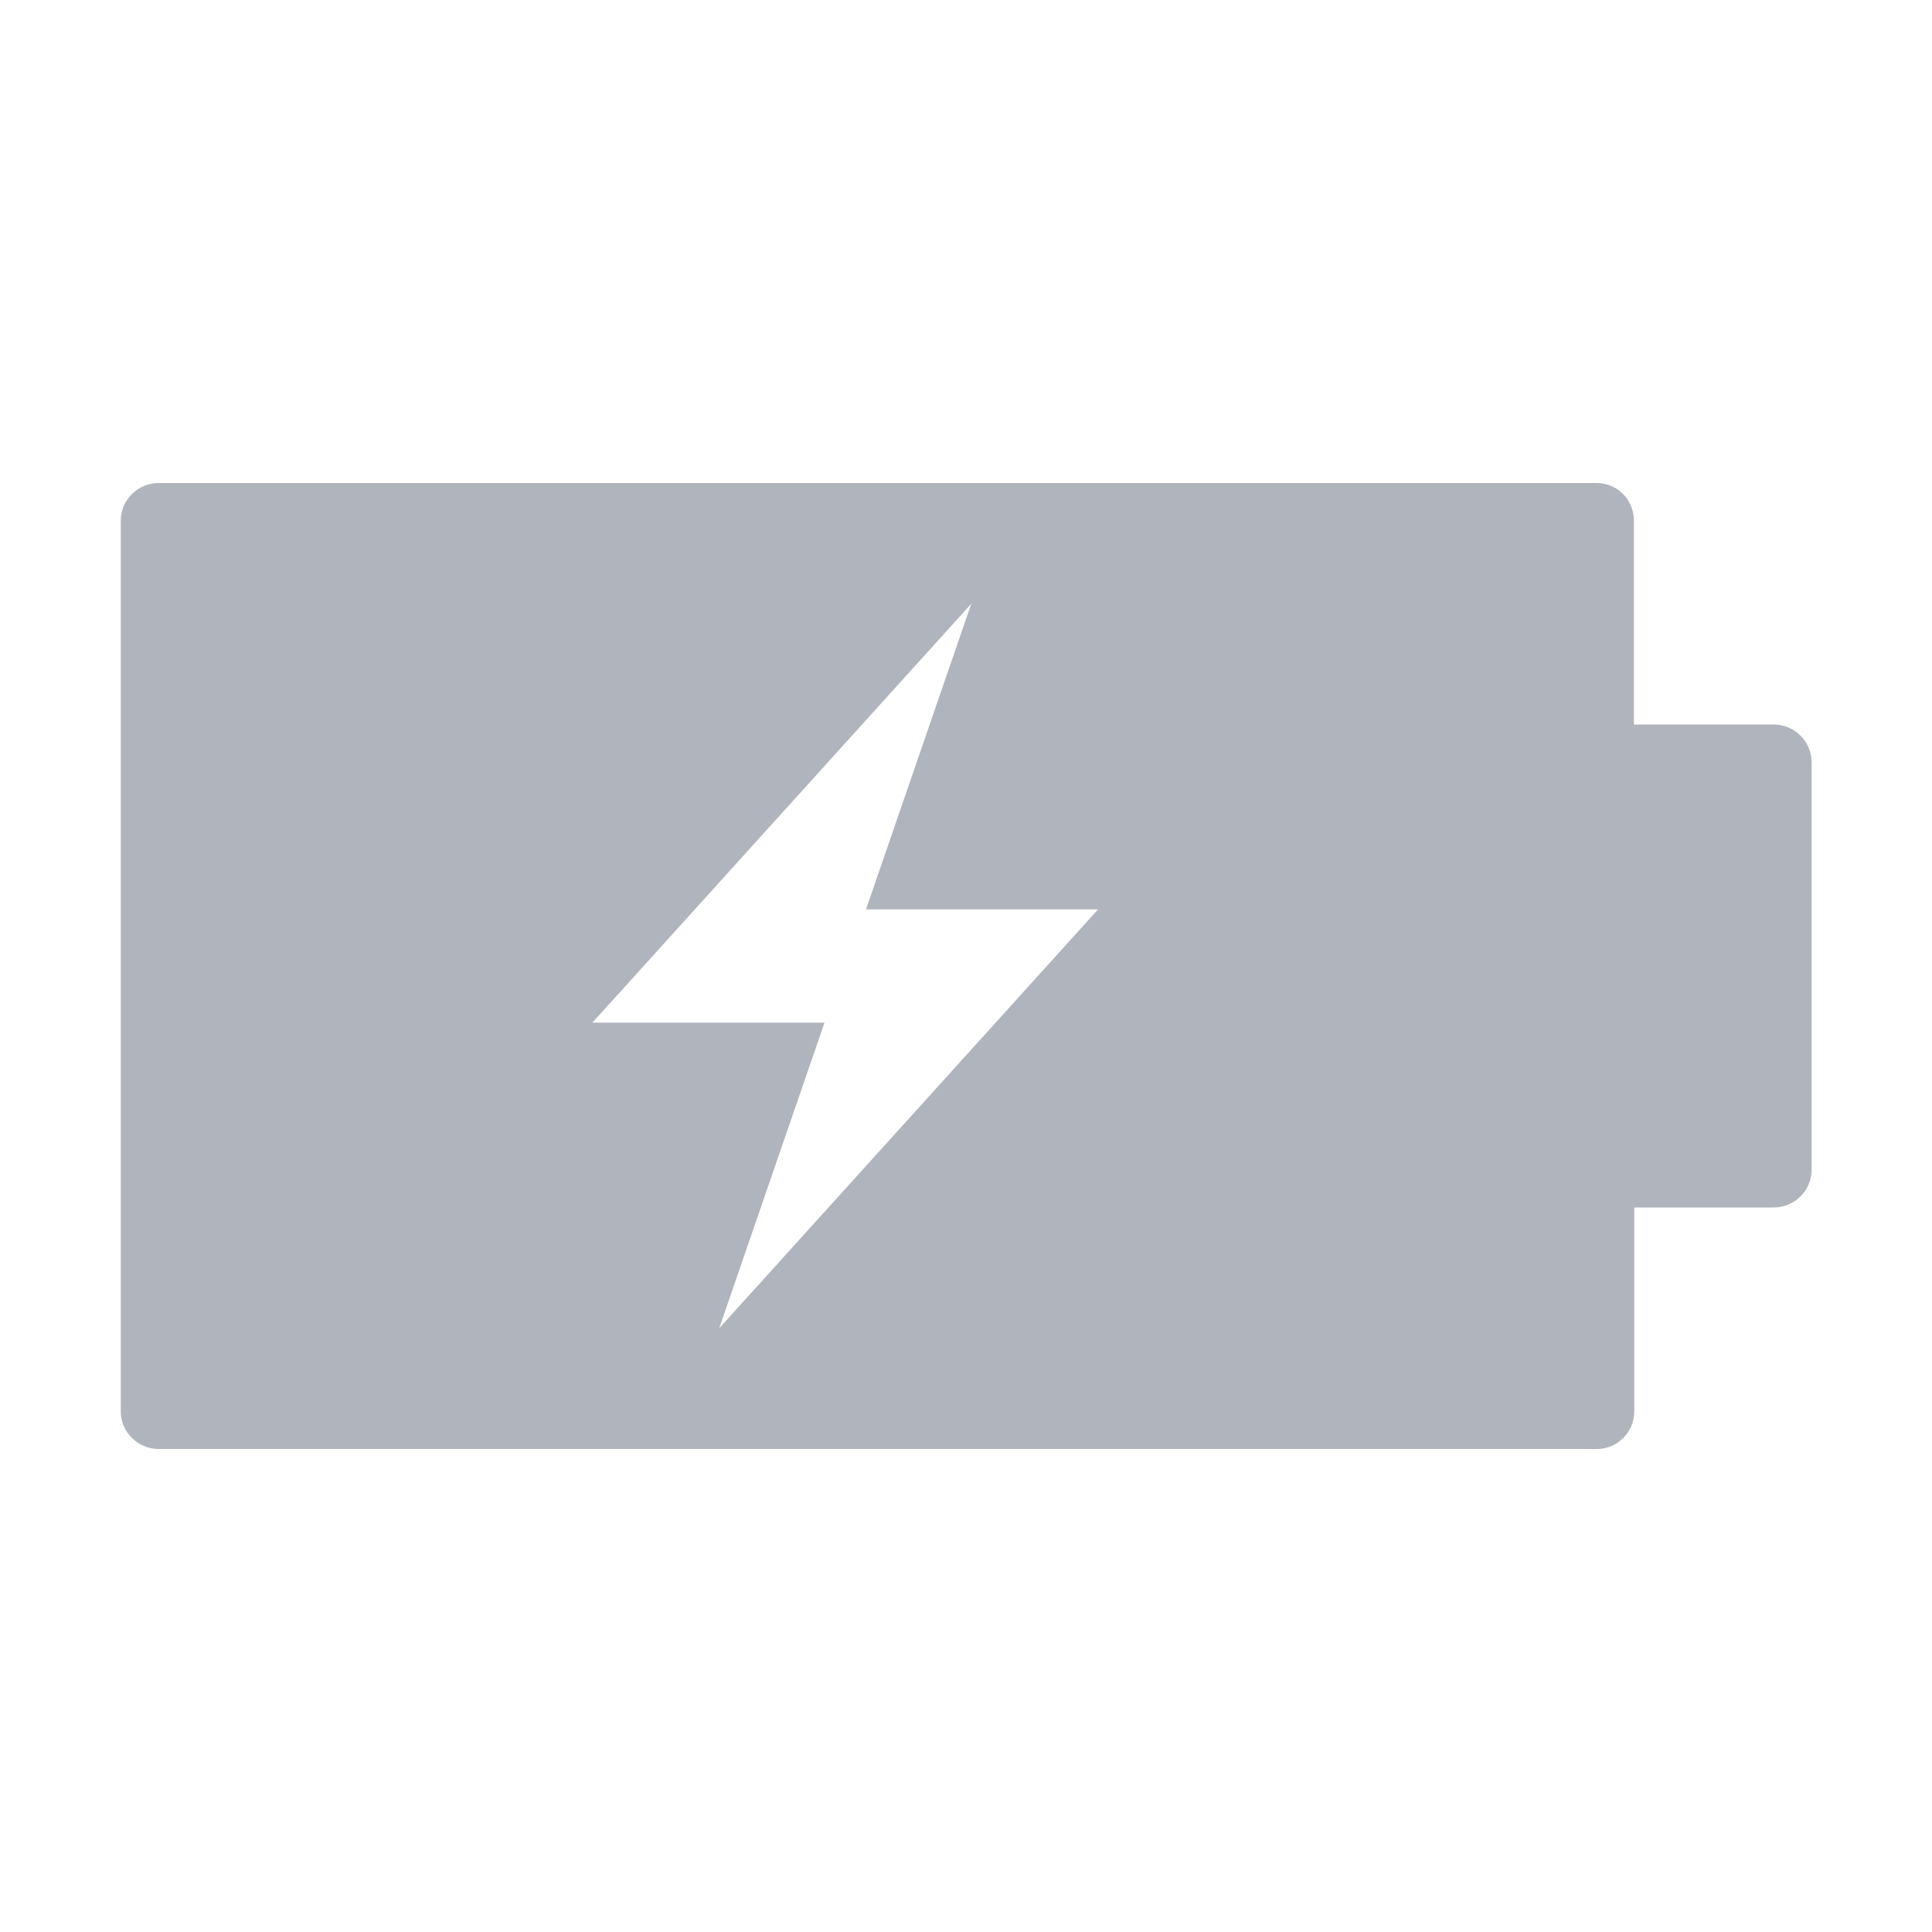
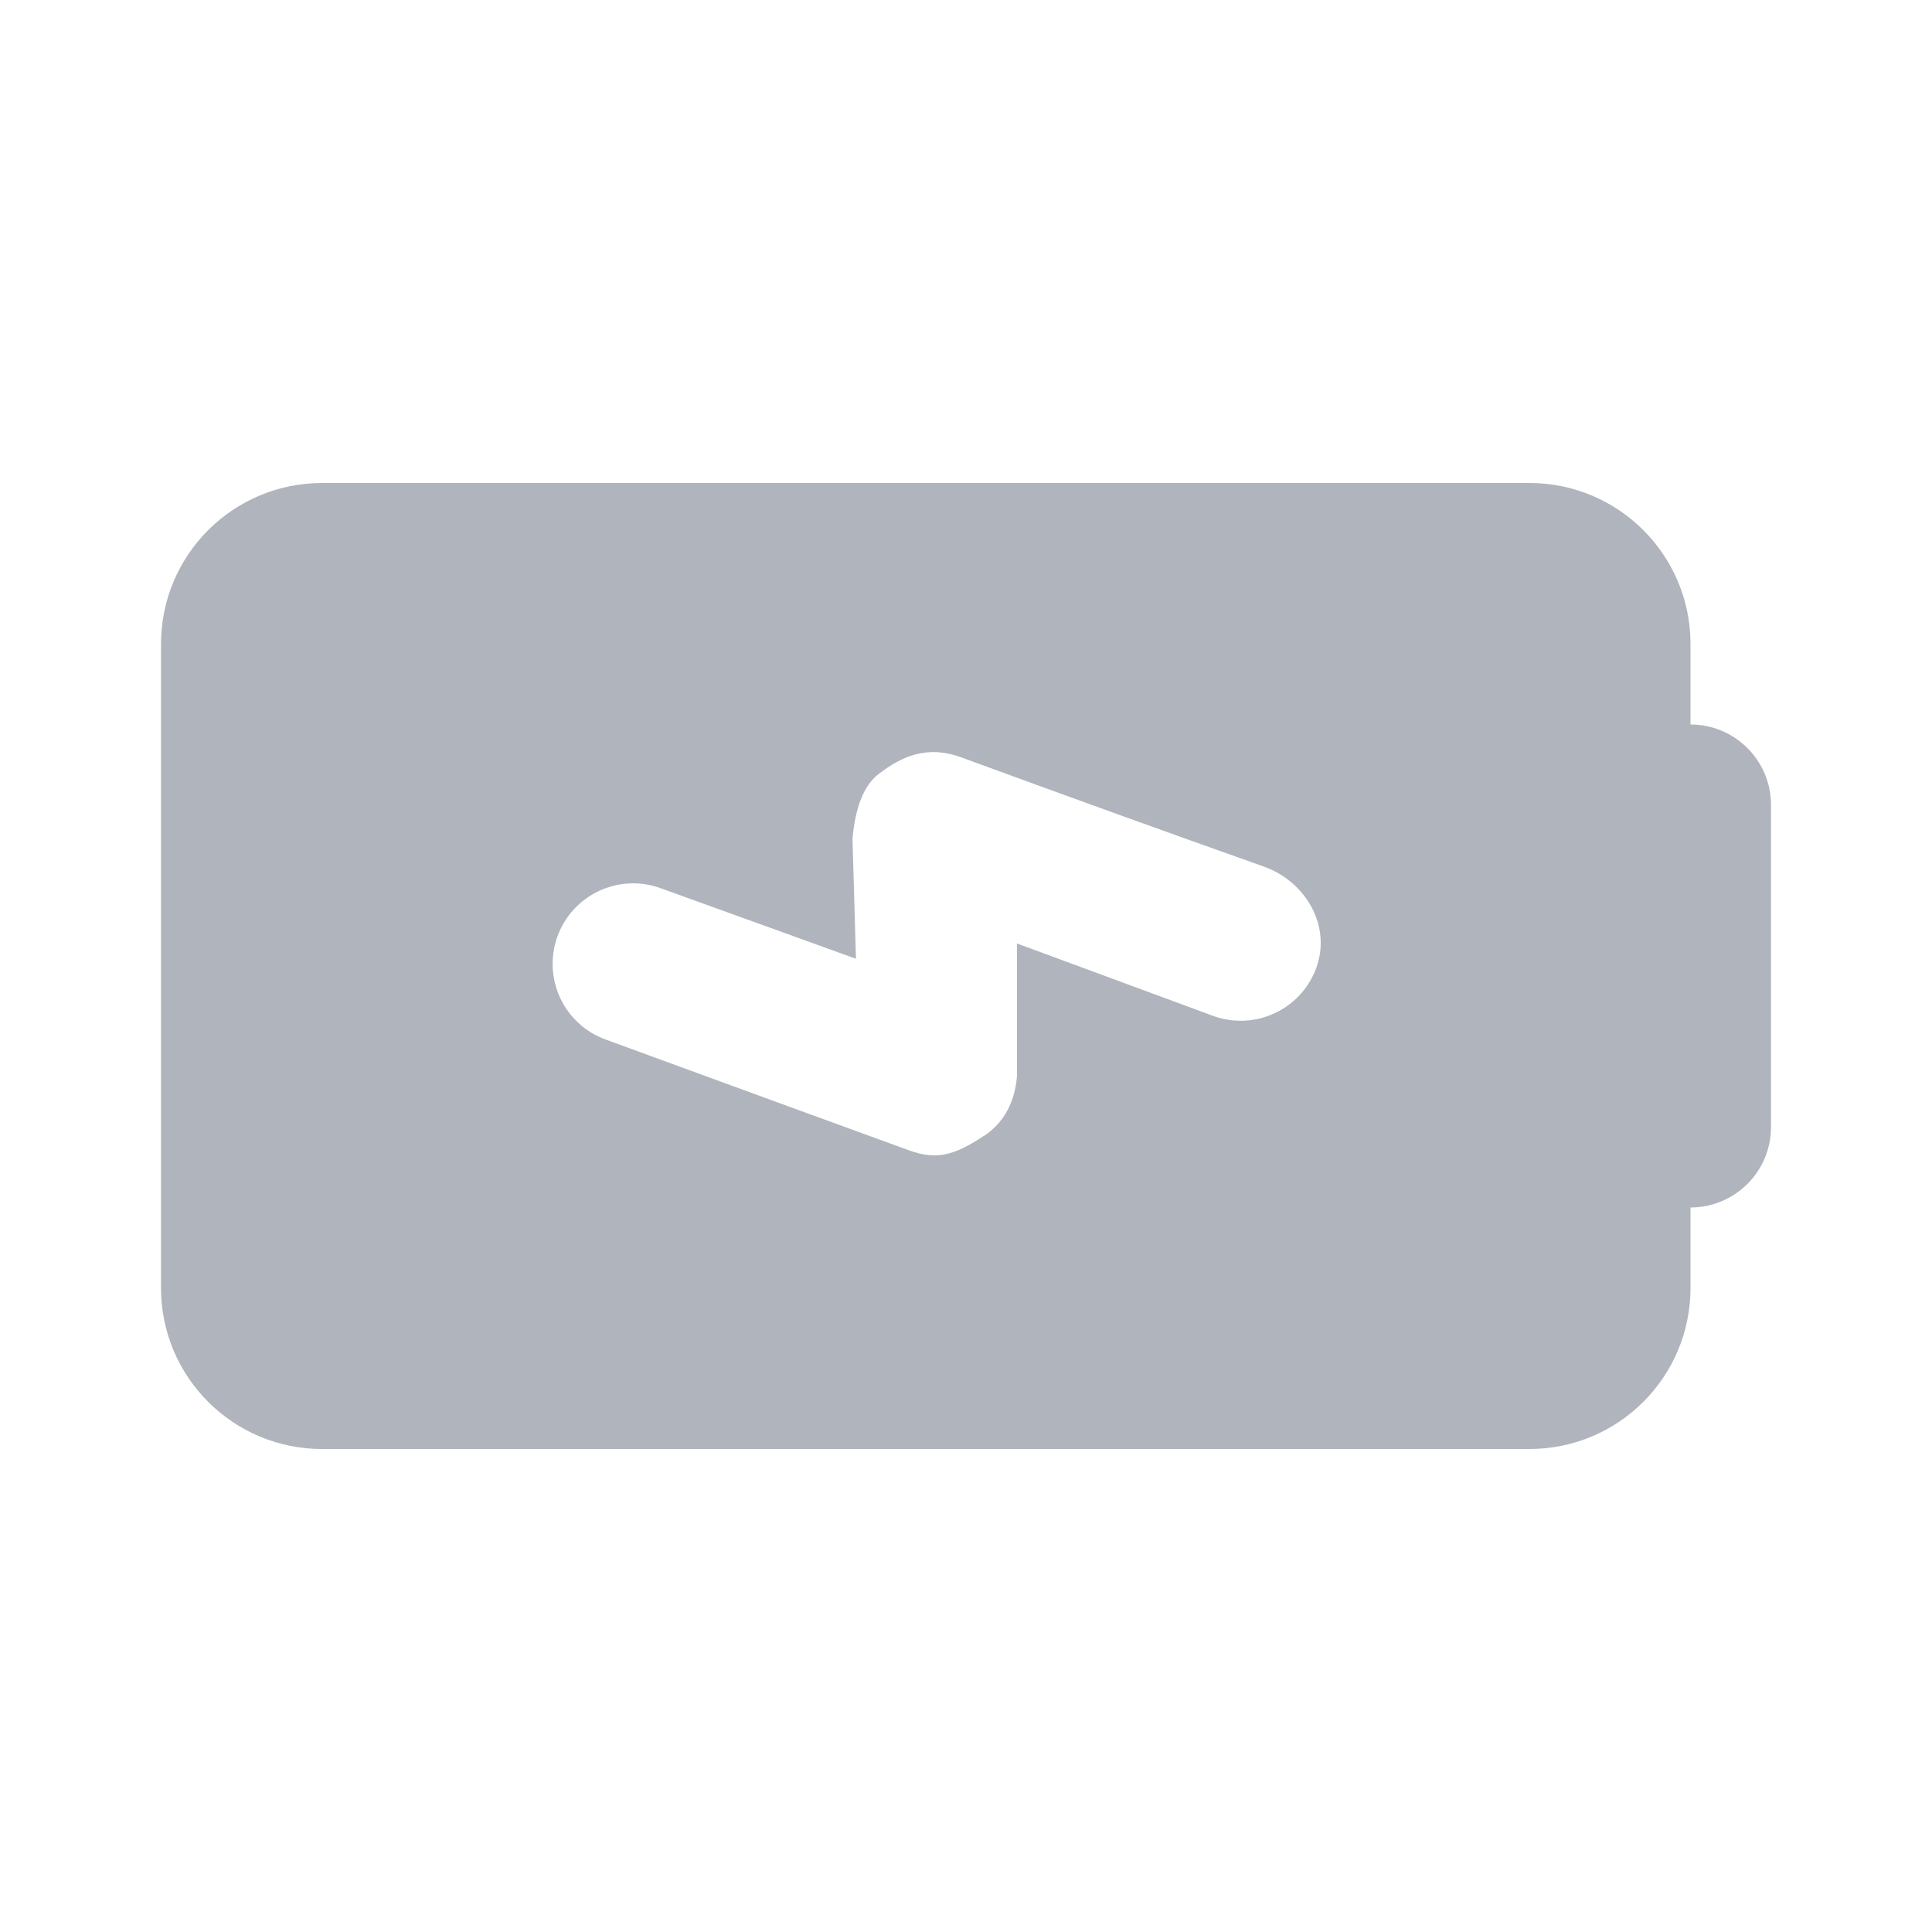
- <svg xmlns="http://www.w3.org/2000/svg" width="512" height="512" version="1.1" xml:space="preserve">
+ <svg xmlns="http://www.w3.org/2000/svg" width="24" height="24" fill="currentColor">
  <g>
-     <path d="m42.1,384l381.1,0c5.5,0 9.9,-4.5 9.9,-10l0,-54l36.9,0c5.6,0 10.1,-4.5 10.1,-10l0,-108c0,-5.5 -4.5,-10 -10.1,-10l-37,0l0,-54c0,-5.5 -4.3,-10 -9.9,-10l-381,0c-5.6,0 -10.1,4.5 -10.1,10l0,236c0,5.5 4.5,10 10.1,10zm215.3,-224l-27.9,81l61.5,0l-100.4,111l27.9,-81l-61.5,0l100.4,-111z" id="svg_1" fill="#b0b4bc" />
+     <path d="m21,9a1,1 0 0 1 1,1l0,4a1,1 0 0 1 -1,1l0,1a2,2 0 0 1 -2,2l-15,0a2,2 0 0 1 -2,-2l0,-8a2,2 0 0 1 2,-2l15,0a2,2 0 0 1 2,2l0,1zm-8.775,5.11c0.243,-0.163 0.379,-0.409 0.408,-0.738l0,-1.652l2.432,0.898a1,1 0 0 0 1.285,-0.591c0.191,-0.518 -0.121,-1.066 -0.639,-1.258a381.257,381.257 0 0 1 -3.765,-1.359c-0.441,-0.163 -0.755,-0.005 -1.03,0.204c-0.182,0.14 -0.291,0.408 -0.326,0.806l0.043,1.49l-2.428,-0.877a1,1 0 1 0 -0.68,1.881c1.656,0.606 2.912,1.065 3.77,1.377c0.34,0.124 0.566,0.06 0.93,-0.183l0,0.002z" id="svg_1" fill="#b0b4bc" />
  </g>
</svg>
